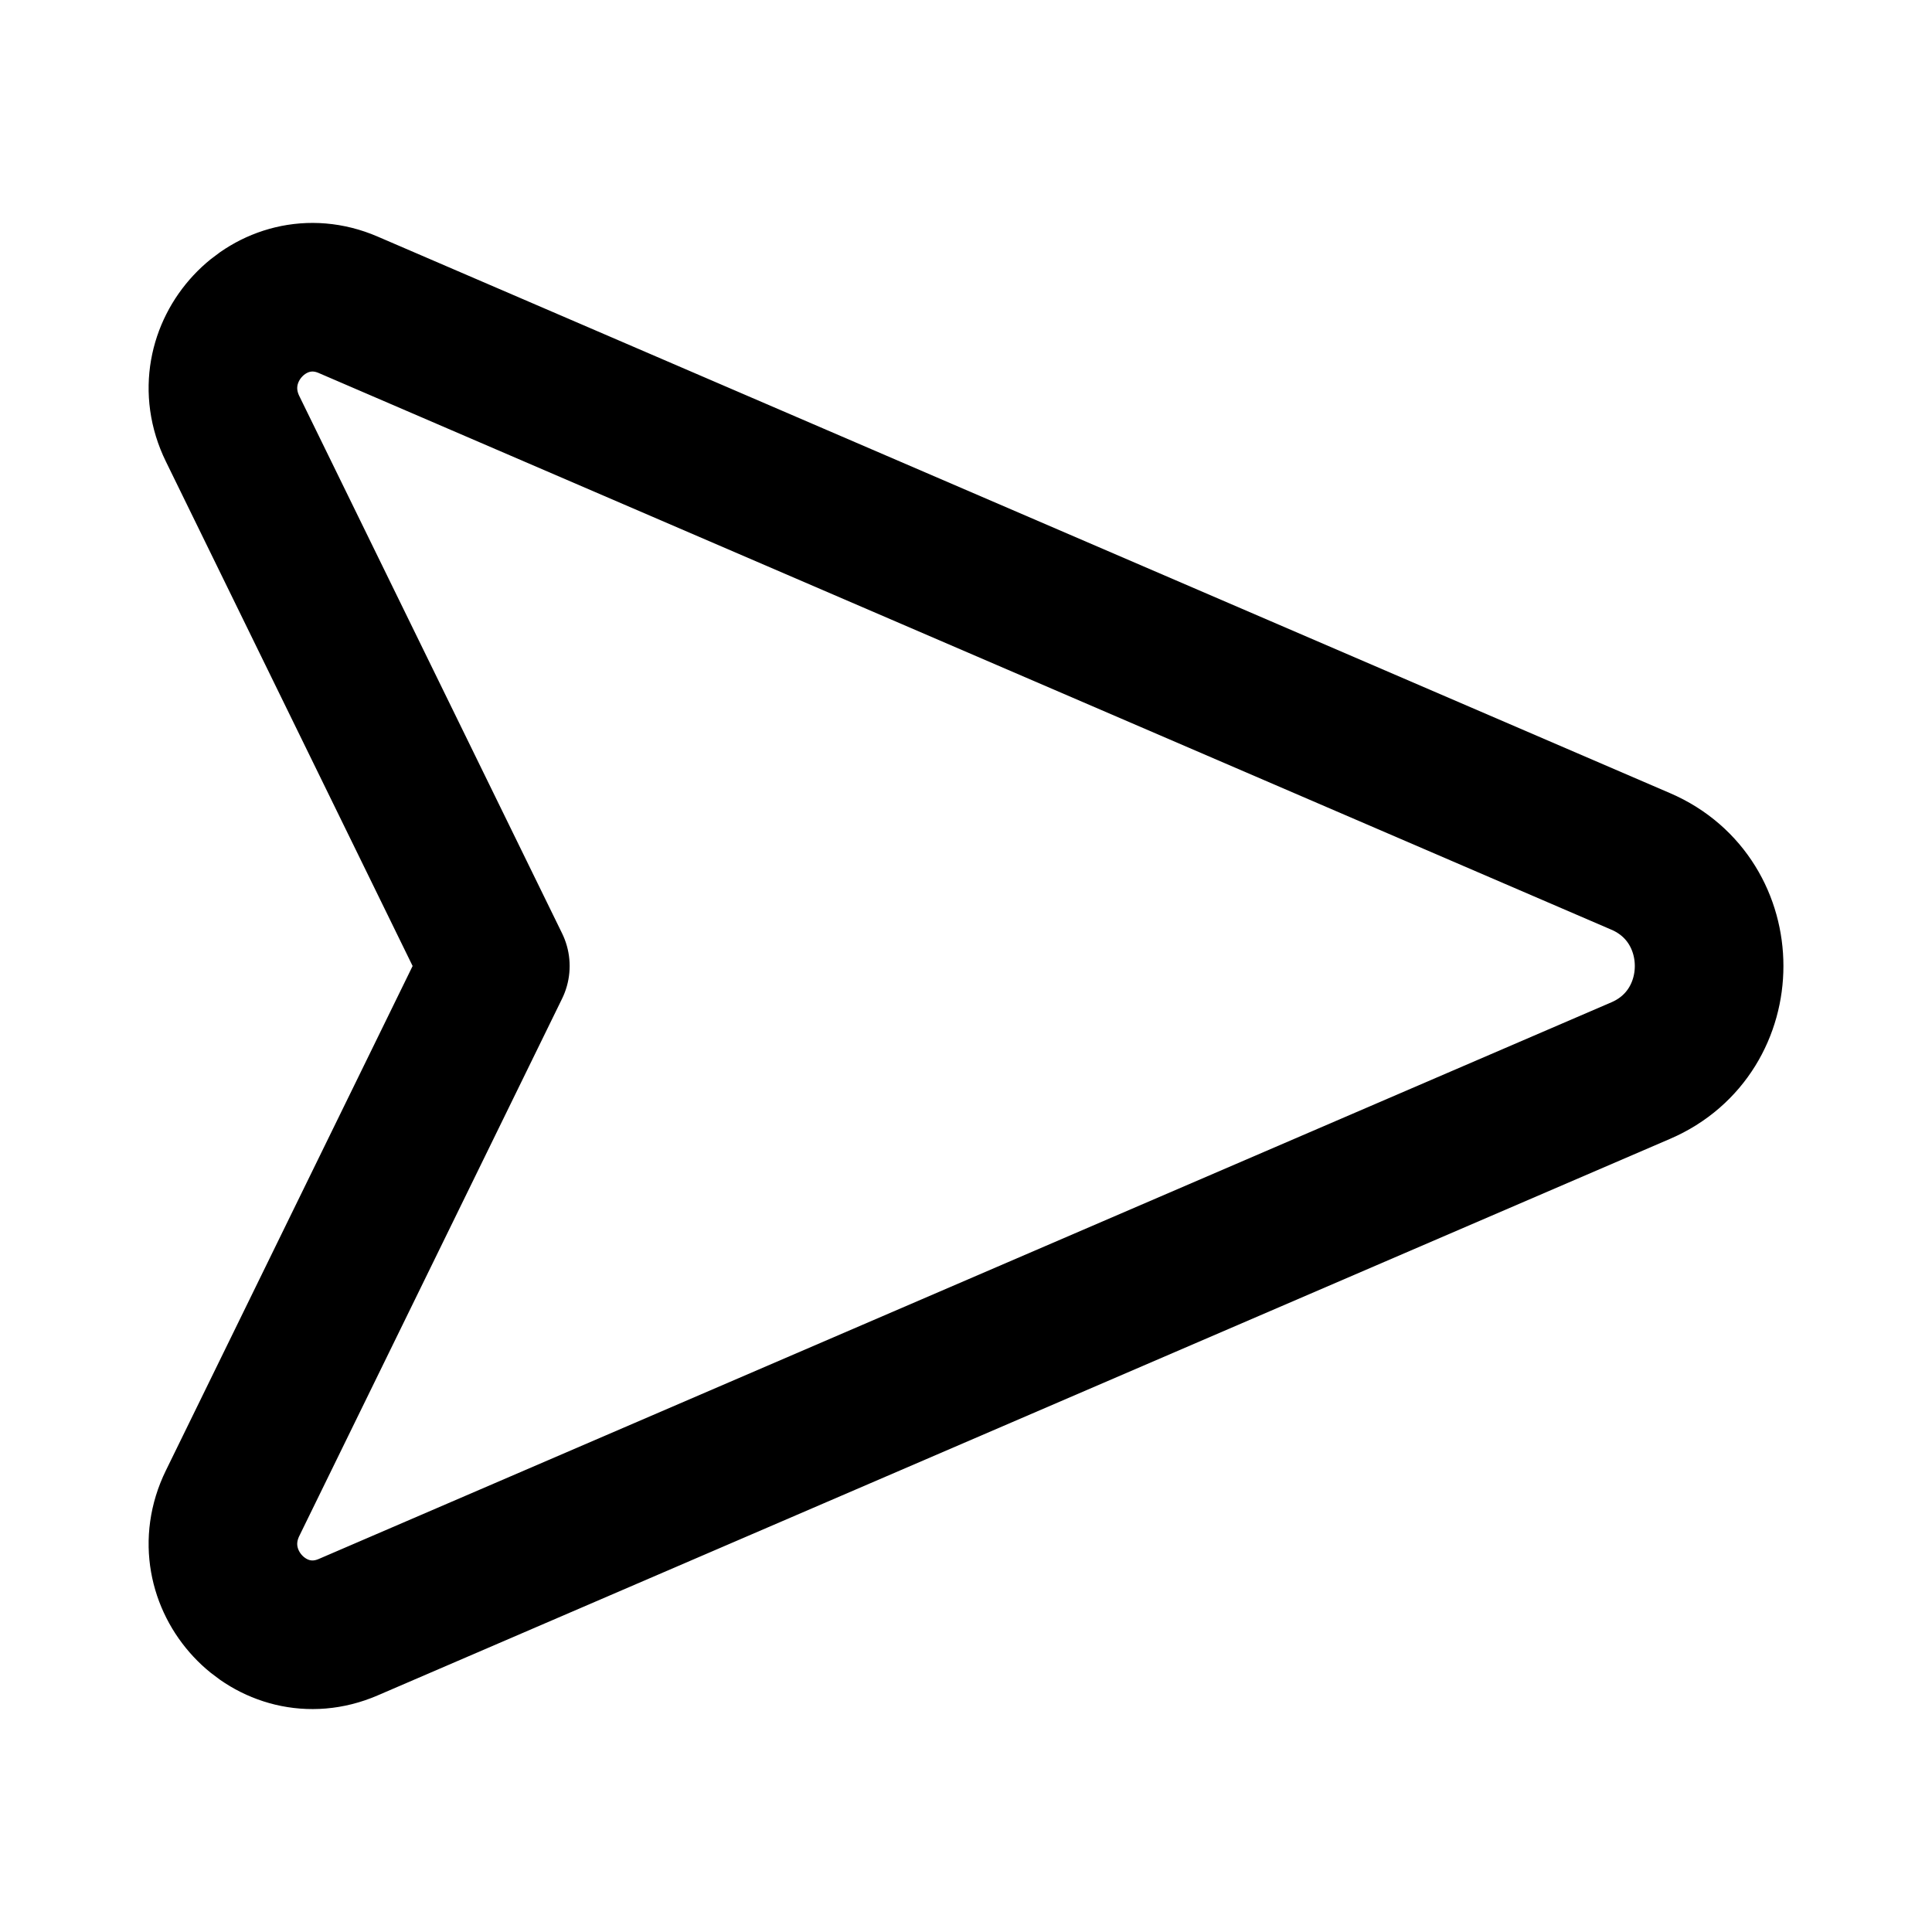
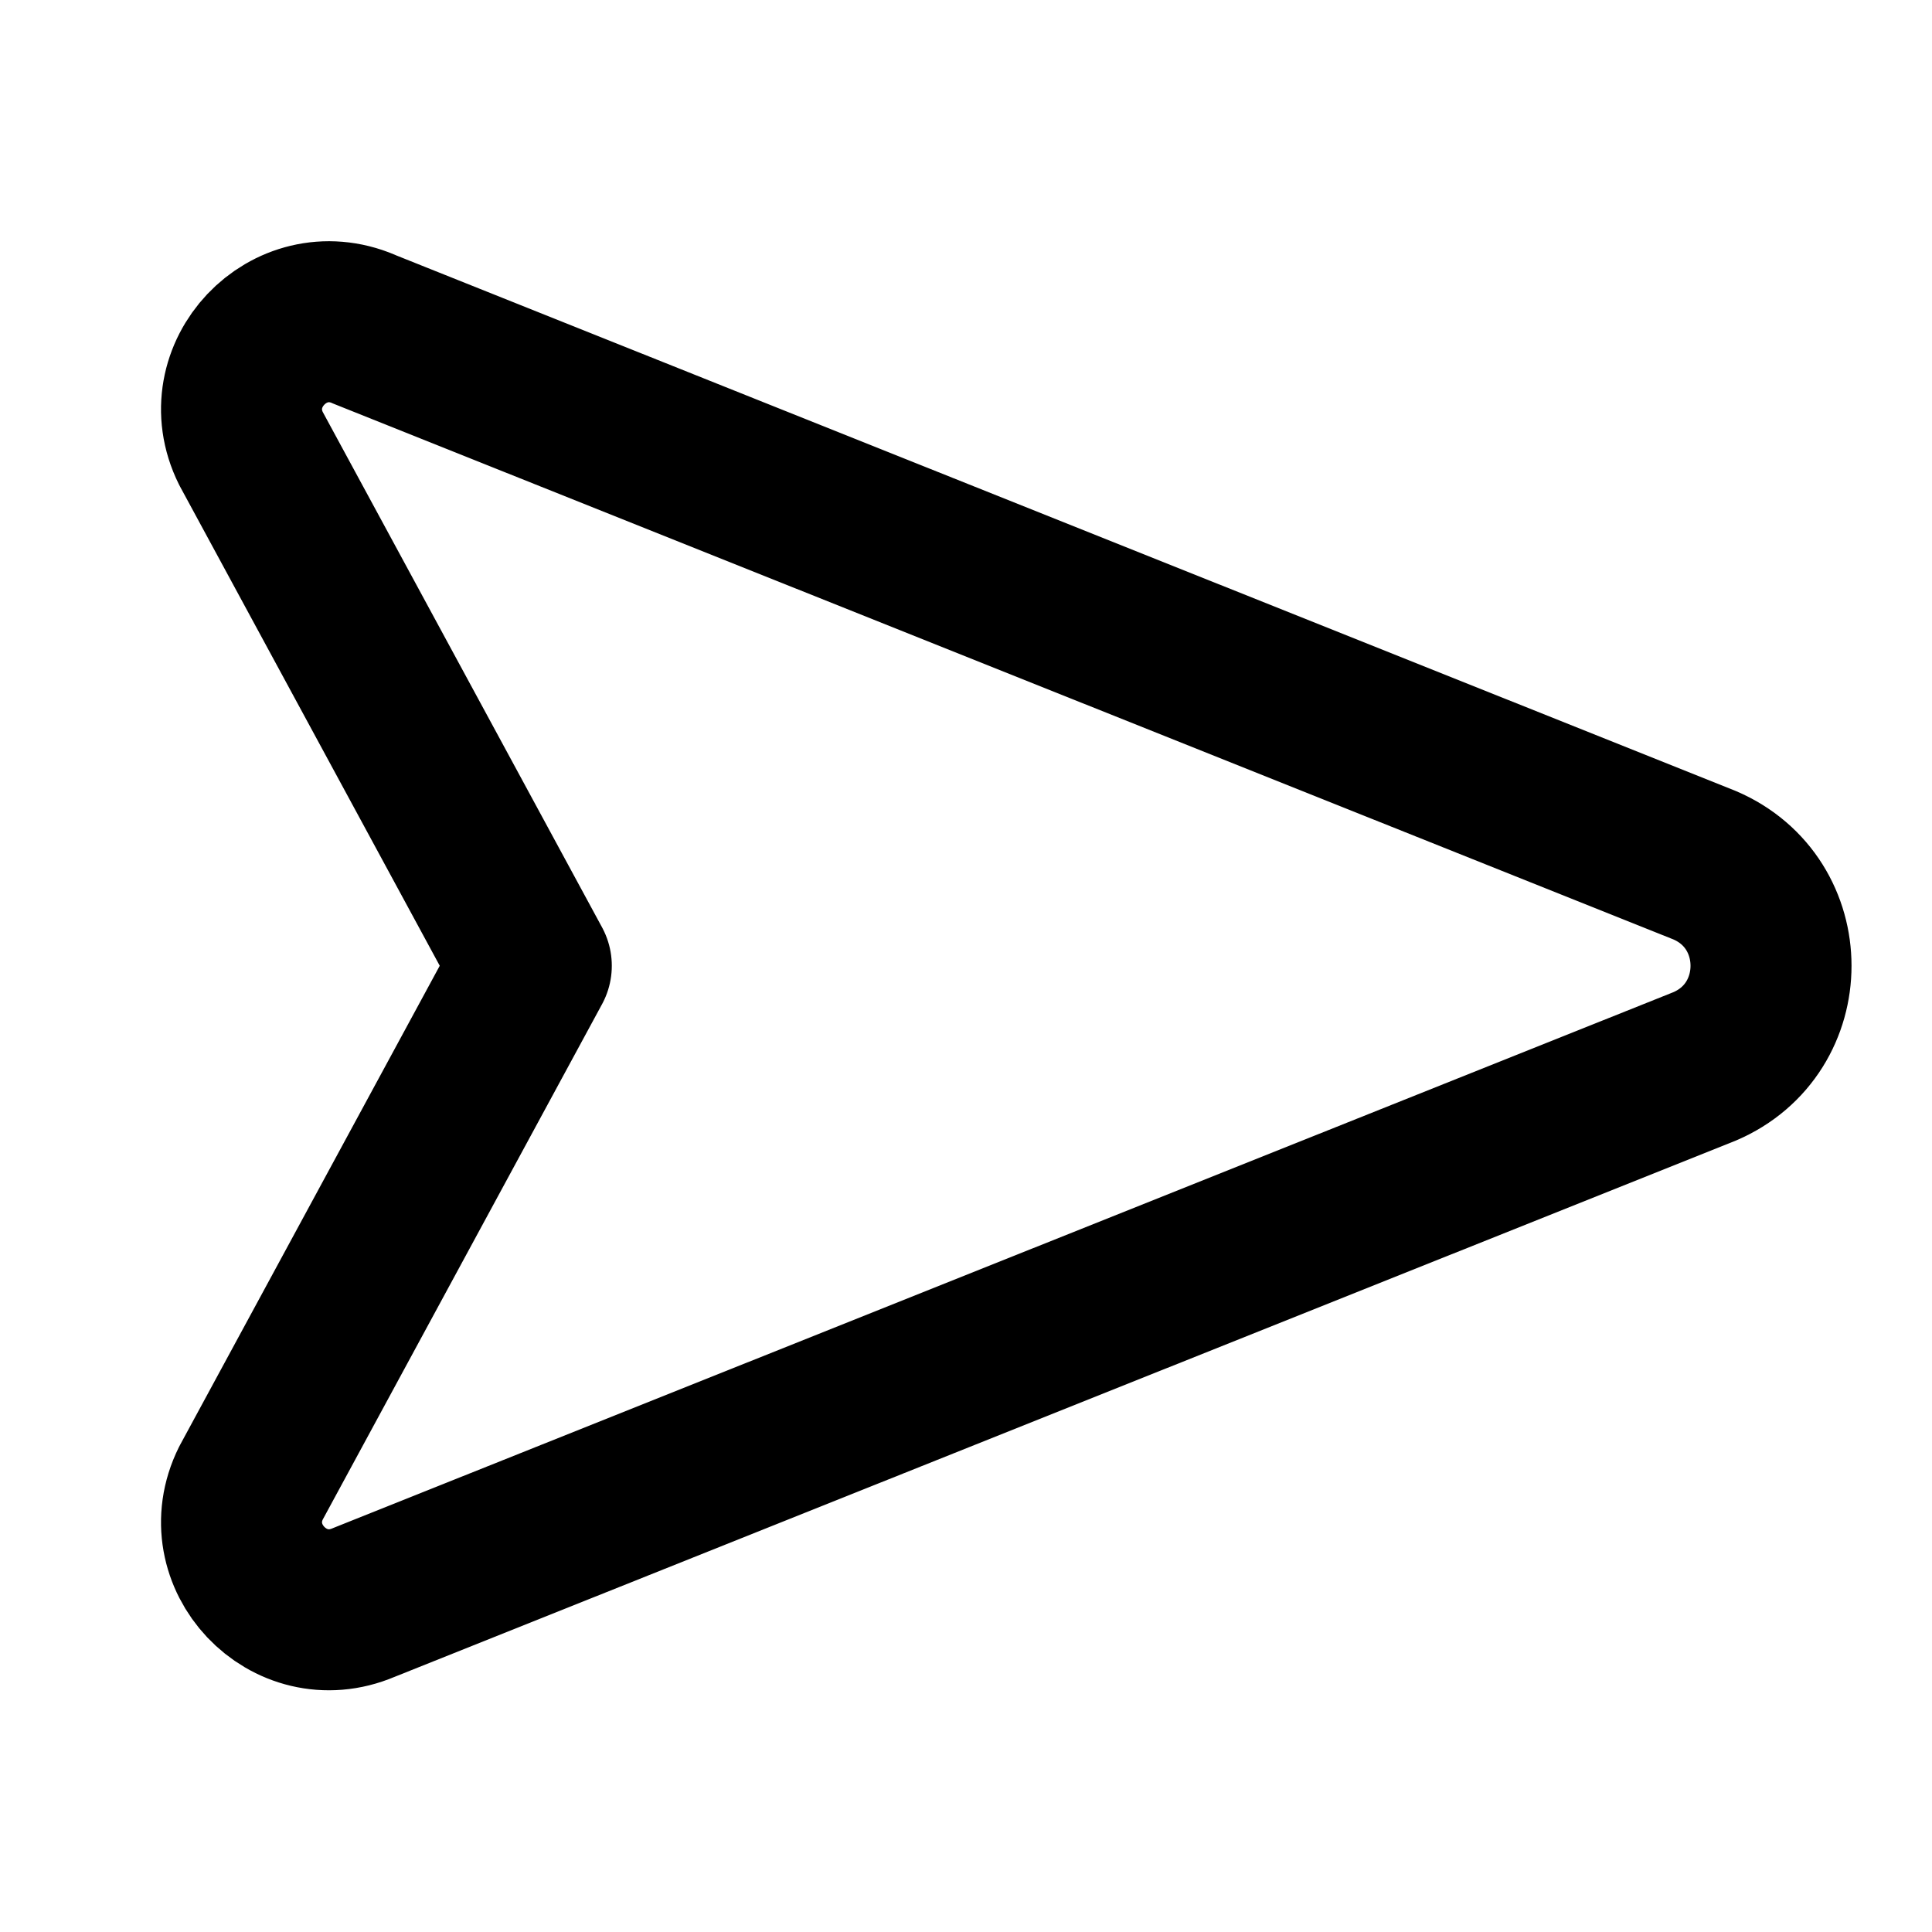
- <svg xmlns="http://www.w3.org/2000/svg" fill="none" viewBox="0 0 26 26">
-   <path stroke="currentColor" stroke-linecap="round" stroke-linejoin="round" stroke-width="2" d="m4.686 4.102 17.395 7.491c1.226.528 1.226 2.286 0 2.814L4.686 21.898c-1.032.445-2.054-.65-1.556-1.668L6.666 13 3.13 5.77c-.498-1.018.524-2.113 1.556-1.668" />
+ <svg xmlns="http://www.w3.org/2000/svg" fill="none" viewBox="0 0 24 24">
+   <path stroke="currentColor" stroke-linecap="round" stroke-linejoin="round" stroke-width="2" d="m4.518 4.088 16.655 6.659c1.103.469 1.103 2.032 0 2.501L4.518 19.907c-.929.395-1.849-.578-1.401-1.483L6.6 11.997 3.117 5.57c-.448-.904.472-1.878 1.401-1.483" />
</svg>
